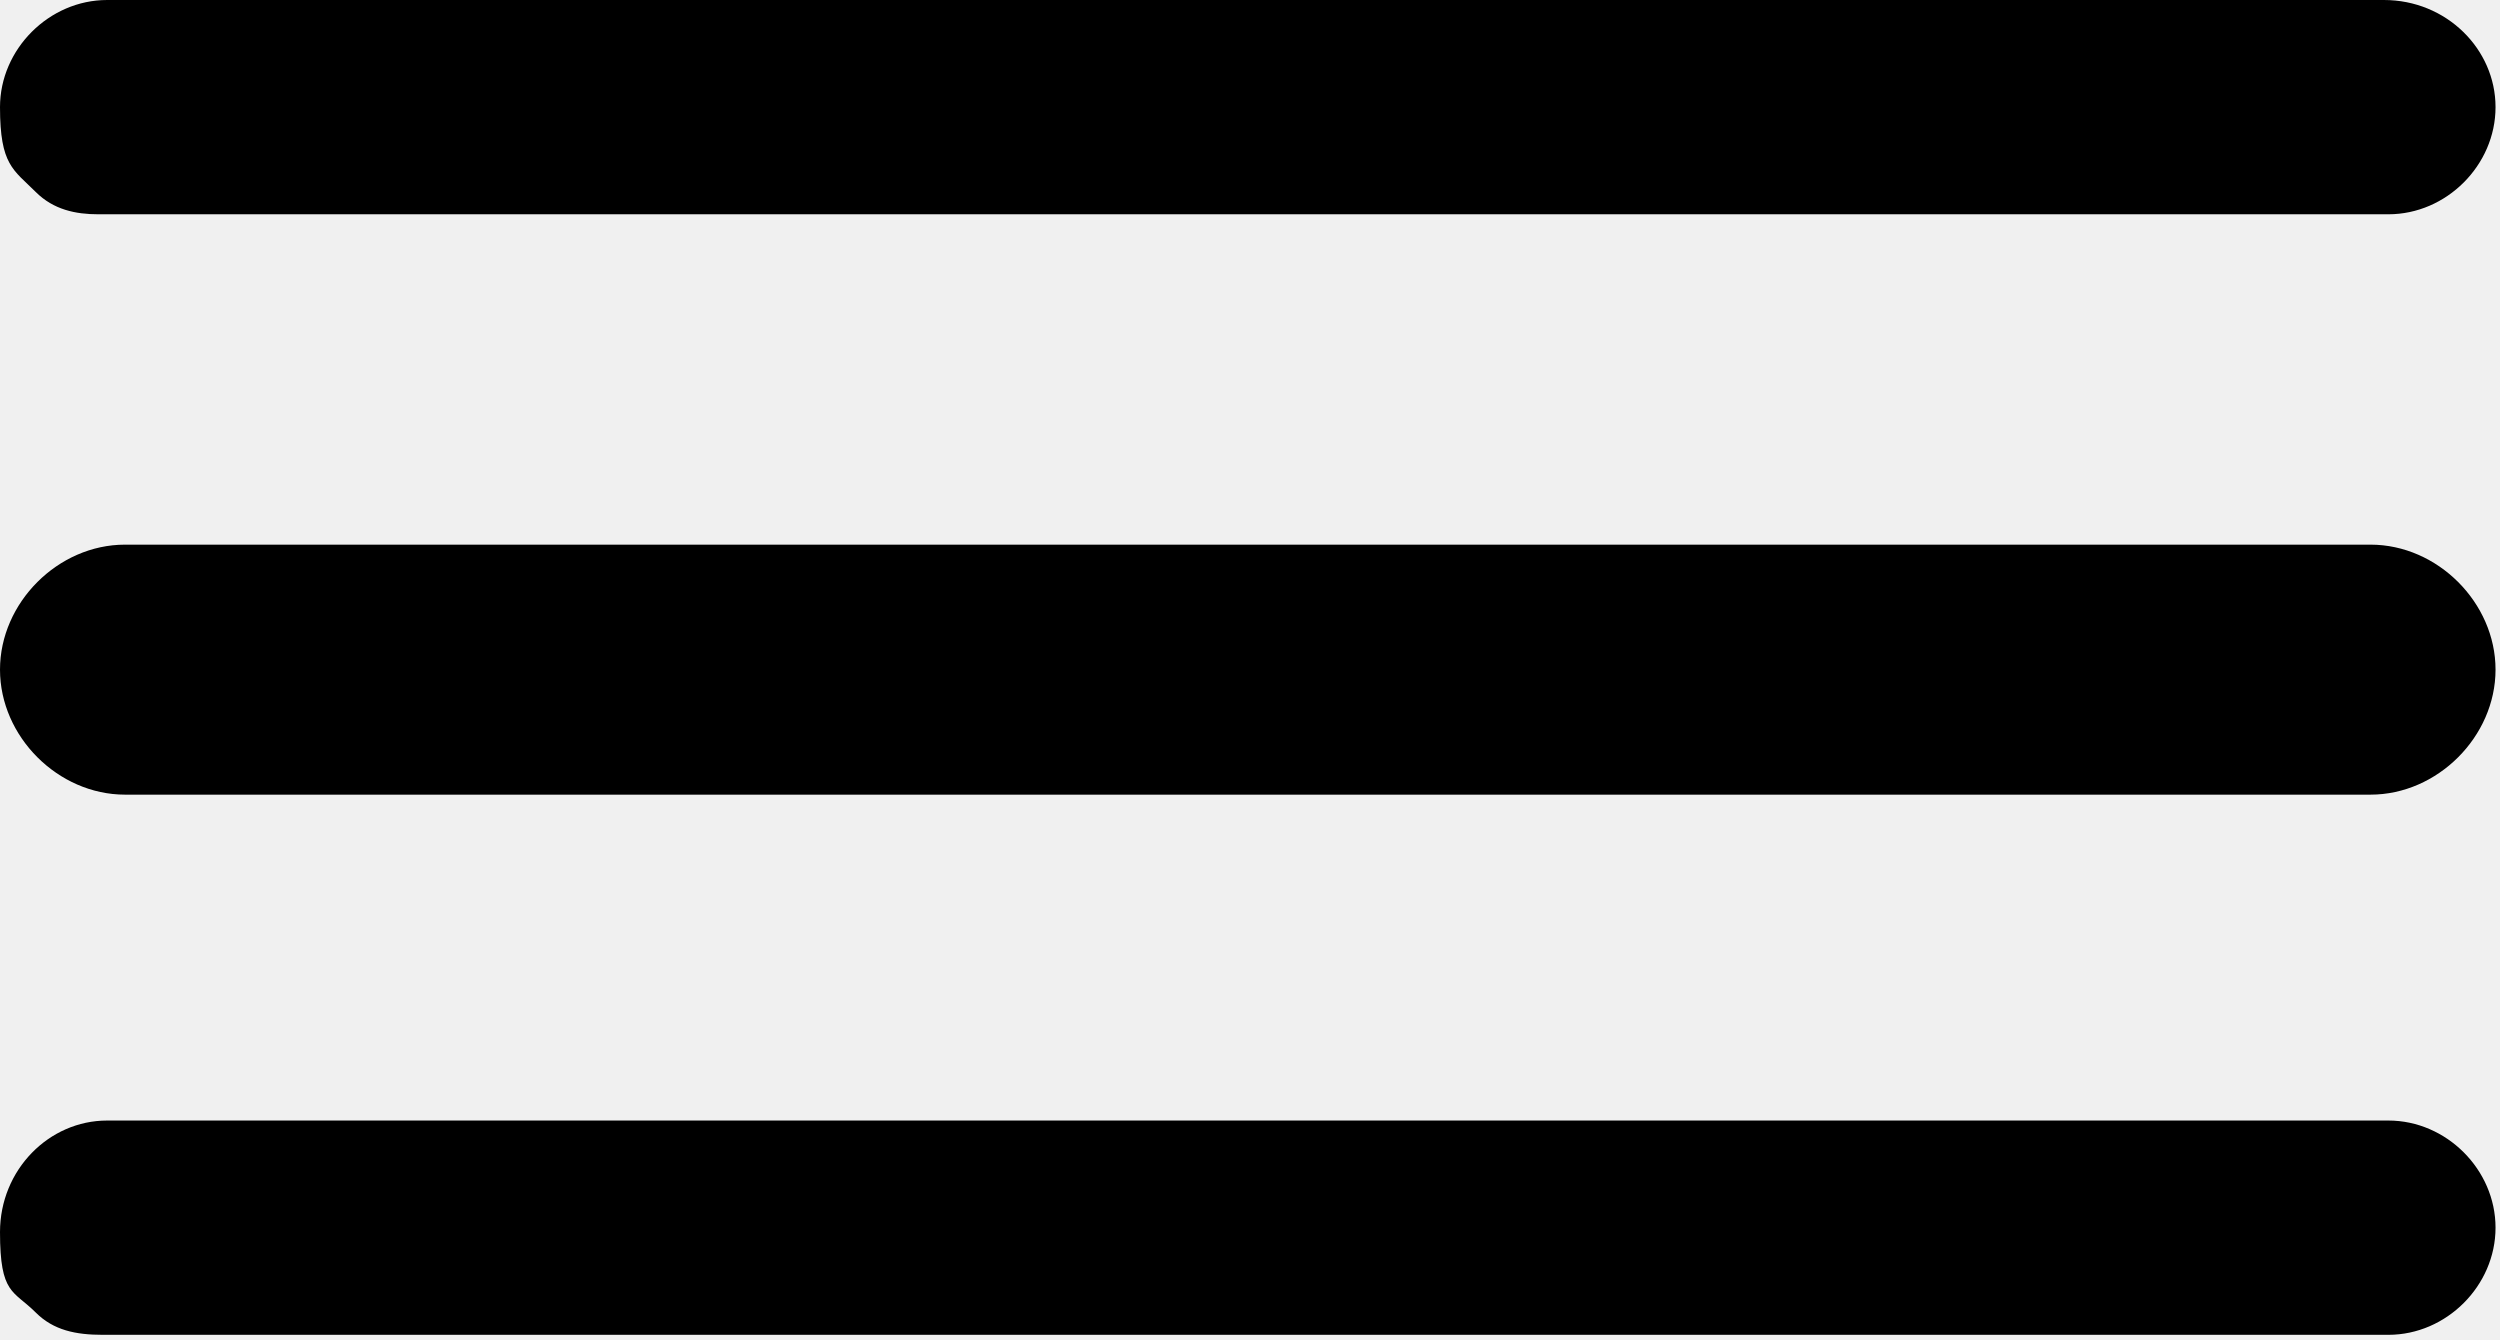
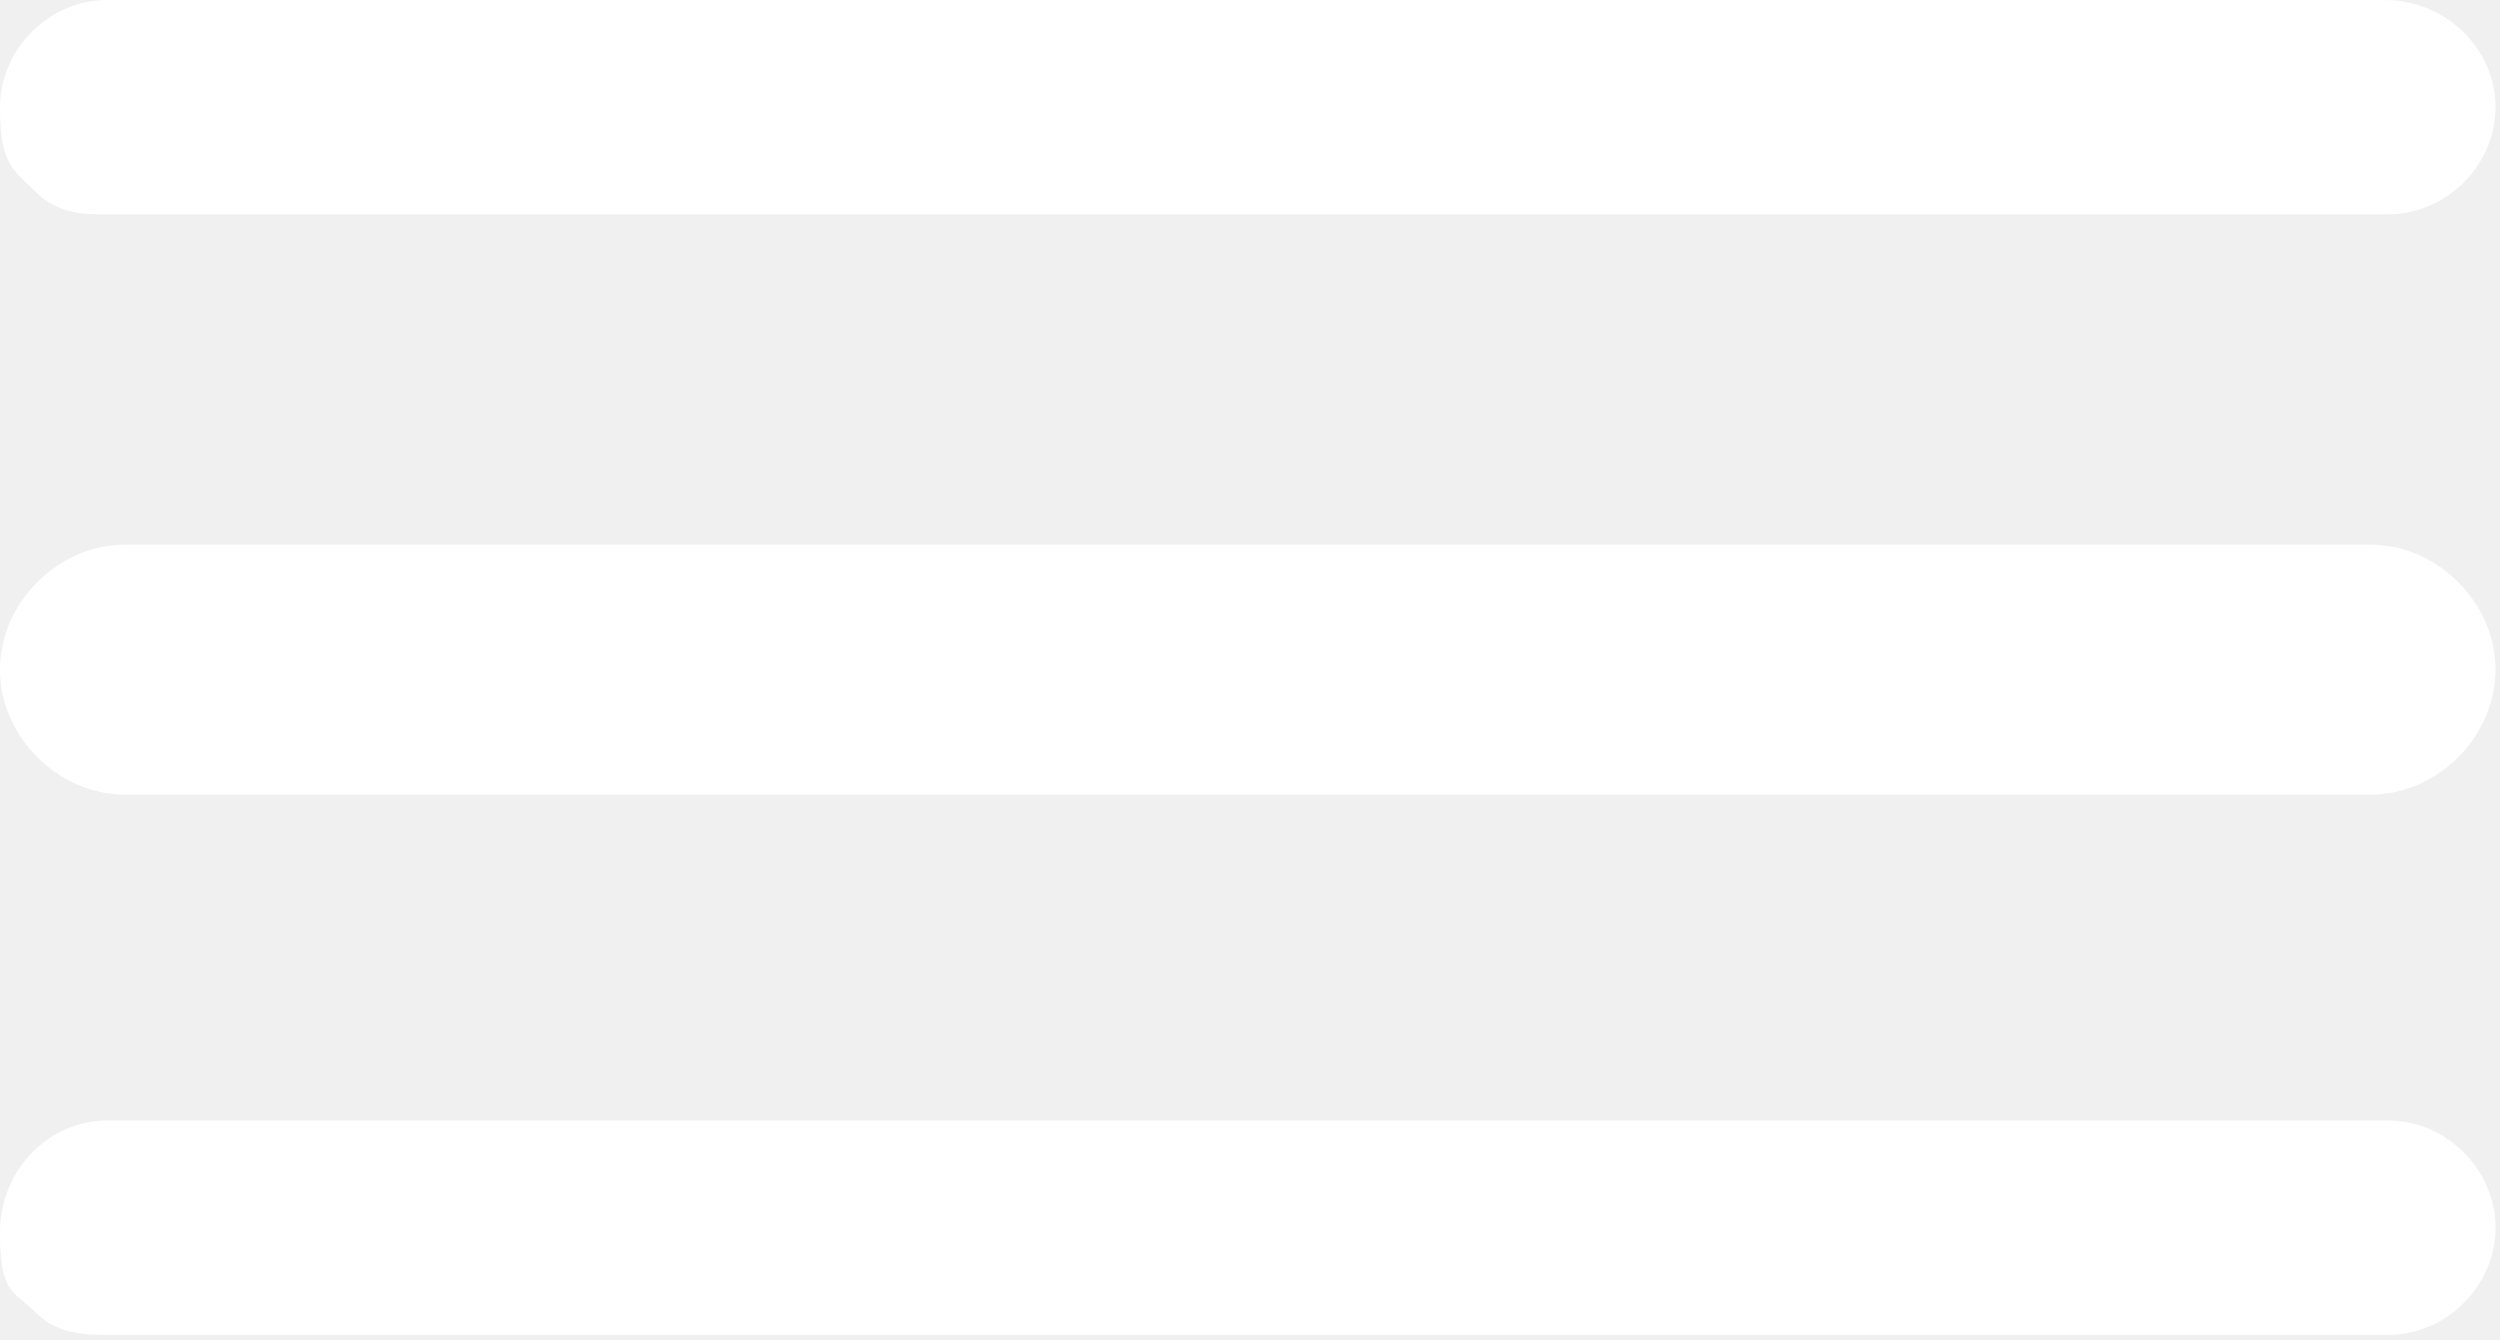
<svg xmlns="http://www.w3.org/2000/svg" version="1.1" viewBox="0 0 56 30">
  <defs>
    <style>
      .cls-1 {
-         fill: #000;
+         fill: #fff;
      }
    </style>
  </defs>
  <g>
    <g id="Layer_1">
      <g>
        <path class="cls-1" d="M2.2,4.8c0,0,.1,0,.2,0h51.1c1.3,0,2.4-1.1,2.4-2.4s-1.1-2.4-2.5-2.4H2.4C1.1,0,0,1.1,0,2.4s.3,1.4.8,1.9c.4.4.9.5,1.4.5Z" />
        <path class="cls-1" d="M53.1,12.2H2.8c-1.5,0-2.8,1.3-2.8,2.8s1.3,2.8,2.8,2.8h50.3c1.5,0,2.8-1.3,2.8-2.8s-1.3-2.8-2.8-2.8Z" />
        <path class="cls-1" d="M53.5,25.1H2.4c-1.3,0-2.4,1.1-2.4,2.5s.3,1.3.8,1.8c.4.4.9.5,1.5.5s.2,0,.2,0h51c1.3,0,2.4-1.1,2.4-2.4s-1.1-2.4-2.4-2.4Z" />
      </g>
    </g>
  </g>
</svg>
